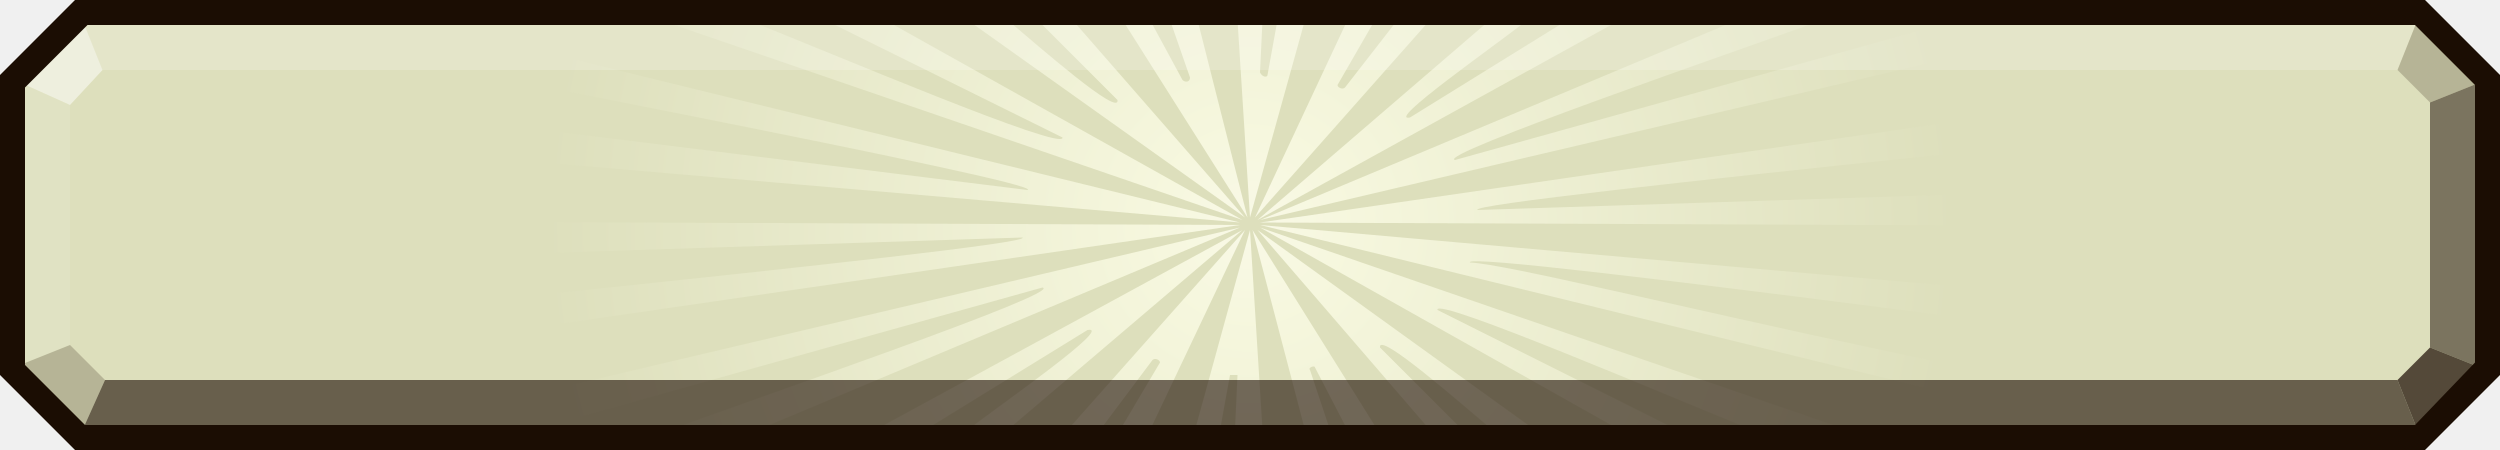
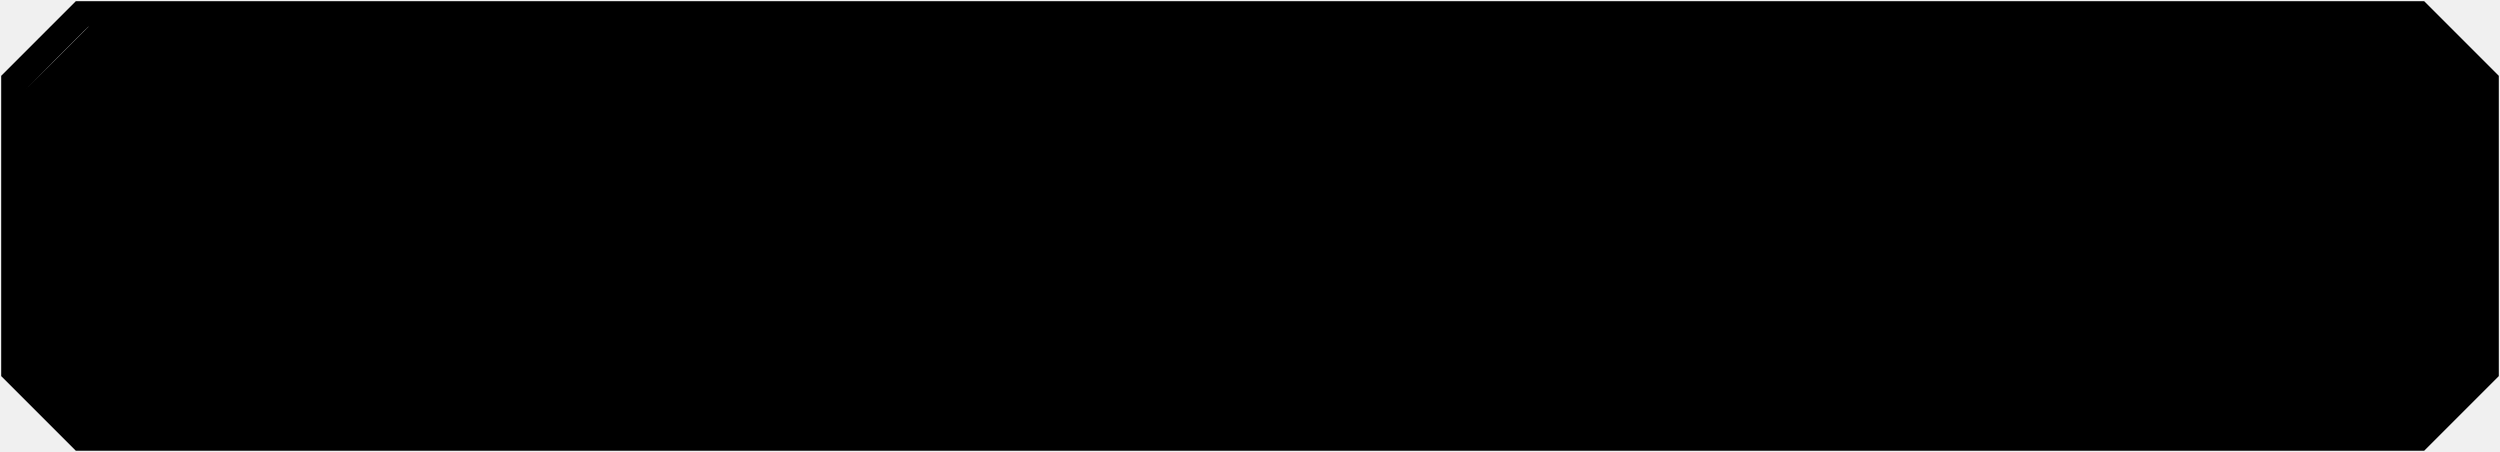
- <svg xmlns="http://www.w3.org/2000/svg" xml:space="preserve" id="Layer_1" x="0" y="0" version="1.1" viewBox="0 0 1000 180" preserveAspectRatio="none">
-   <style>
-         .st4{opacity:.2;fill:#1a0a02}
-     </style>
-   <radialGradient id="base_gradient" cx="500" cy="90" r="352.7" gradientUnits="userSpaceOnUse">
-     <stop offset="0" stop-color="#f9f9e7" />
-     <stop offset=".1" stop-color="#f6f7de" />
-     <stop offset=".8" stop-color="#dddfbc" />
-     <stop offset="1" stop-color="#dddfbc" />
-   </radialGradient>
-   <path id="base_1_" fill="url(#base_gradient)" d="M33 172 8 146V33L33 8h934l25 25v114l-25 25z" />
-   <radialGradient id="crystal_gradient" cx="500" cy="90" r="352.7" gradientUnits="userSpaceOnUse">
-     <stop offset="0" stop-color="#dddfbc" />
-     <stop offset="1" stop-color="#dddfbc" />
-   </radialGradient>
-   <path id="crystal_1_" fill="url(#crystal_gradient)" d="m476 31-8-23h-8l13 24c1 1 3 1 3-1zm-29 9L415 8h-12c13 11 45 39 44 32zM83 8H33L15 27l396 49c8-3-256-53-328-68zm326 87L8 108v32c42-6 408-41 401-45zm173-31L783 8h-54c-36 13-155 54-147 56zm-165 51-204 57h55c32-12 158-55 149-57zm147-68 63-39h-16c-14 11-57 41-47 39zm-26-12 21-27h-9l-15 26c0 1 2 2 3 1zm-31-5 4-22h-6l-1 21c1 2 3 2 3 1zm-82 25L330 8h-31c33 13 127 53 126 47zm554-35L967 8H845L504 88 695 8h-47L503 88l93-80h-24l-70 79 37-79h-17l-22 79-5-79h-16l20 79-50-79h-20l69 79L387 8h-33l143 80L264 8h-99l331 81L8 47v41l488 2-475 69 12 13h119l344-81-193 81h47l147-80-94 80h24l71-80-38 80h18l22-80 5 80h17l-21-80 50 80h21l-69-80 111 80h34L504 91l235 81h100L504 90l488 43V91l-488-2 475-69zm-391 85c27 1 281 69 379 67l19-19c-47-5-403-54-398-48zm-153 27-65 40h17c13-10 59-42 48-40zm140-8 96 48h30c-30-12-128-54-126-48zm16-40 401-13V39c-33 5-408 41-401 45zm-130 60-21 28h8l16-27c0-1-2-2-3-1zm31 6-4 22h6l1-22h-3zm32-2 8 24h7l-13-25c0-1-3 0-2 1zm28-9 33 33h12c-12-10-46-40-45-33z" />
-   <path id="l5_2_" fill="#fff" d="M41 28 33 8 8 33l20 9z" opacity=".5" />
-   <path id="l1_2_" fill="#fff" d="M28 42 8 33v113l20-8z" opacity=".1" />
-   <path id="d2_3_" d="m28 138 14 14-9 20-25-26z" class="st4" />
-   <path id="l2" fill="#fff" d="M41 28 33 8h934l-8 20z" opacity=".2" />
-   <path id="d6_2_" fill="#1a0a02" d="m42 152-9 20h934l-8-20z" opacity=".6" />
-   <path id="d2_2_" d="m967 8-8 20 13 13 20-8z" class="st4" />
-   <path id="d7_2_" fill="#1a0a02" d="m972 139 20 8-25 25-8-20z" opacity=".7" />
-   <path id="d5_2_" fill="#1a0a02" d="m972 41 20-8v114l-20-8z" opacity=".5" />
-   <path id="outline" fill="#1b0d03" d="M970 0H30L0 30v120l30 30h940l30-30V30L970 0zm20 145-24 25H34l-24-24V35l25-25h931l24 24v111z" />
+ <svg xmlns="http://www.w3.org/2000/svg" version="1.0" width="4171pt" height="754pt" viewBox="0 0 4171 754" preserveAspectRatio="xMidYMid meet">
+   <g transform="translate(0,754) scale(0.1,-0.1)" fill="#000000" stroke="none">
+     <path d="M642 6897 l-622 -622 0 -2505 0 -2505 623 -623 622 -622 19590 0 19590 0 623 623 622 622 0 2505 0 2505 -623 623 -622 622 -19590 0 -19590 0 -623 -623z m838 200 c0 -1 -235 -236 -522 -522 l-523 -520 520 523 c483 485 525 526 525 519z" />
+   </g>
</svg>
